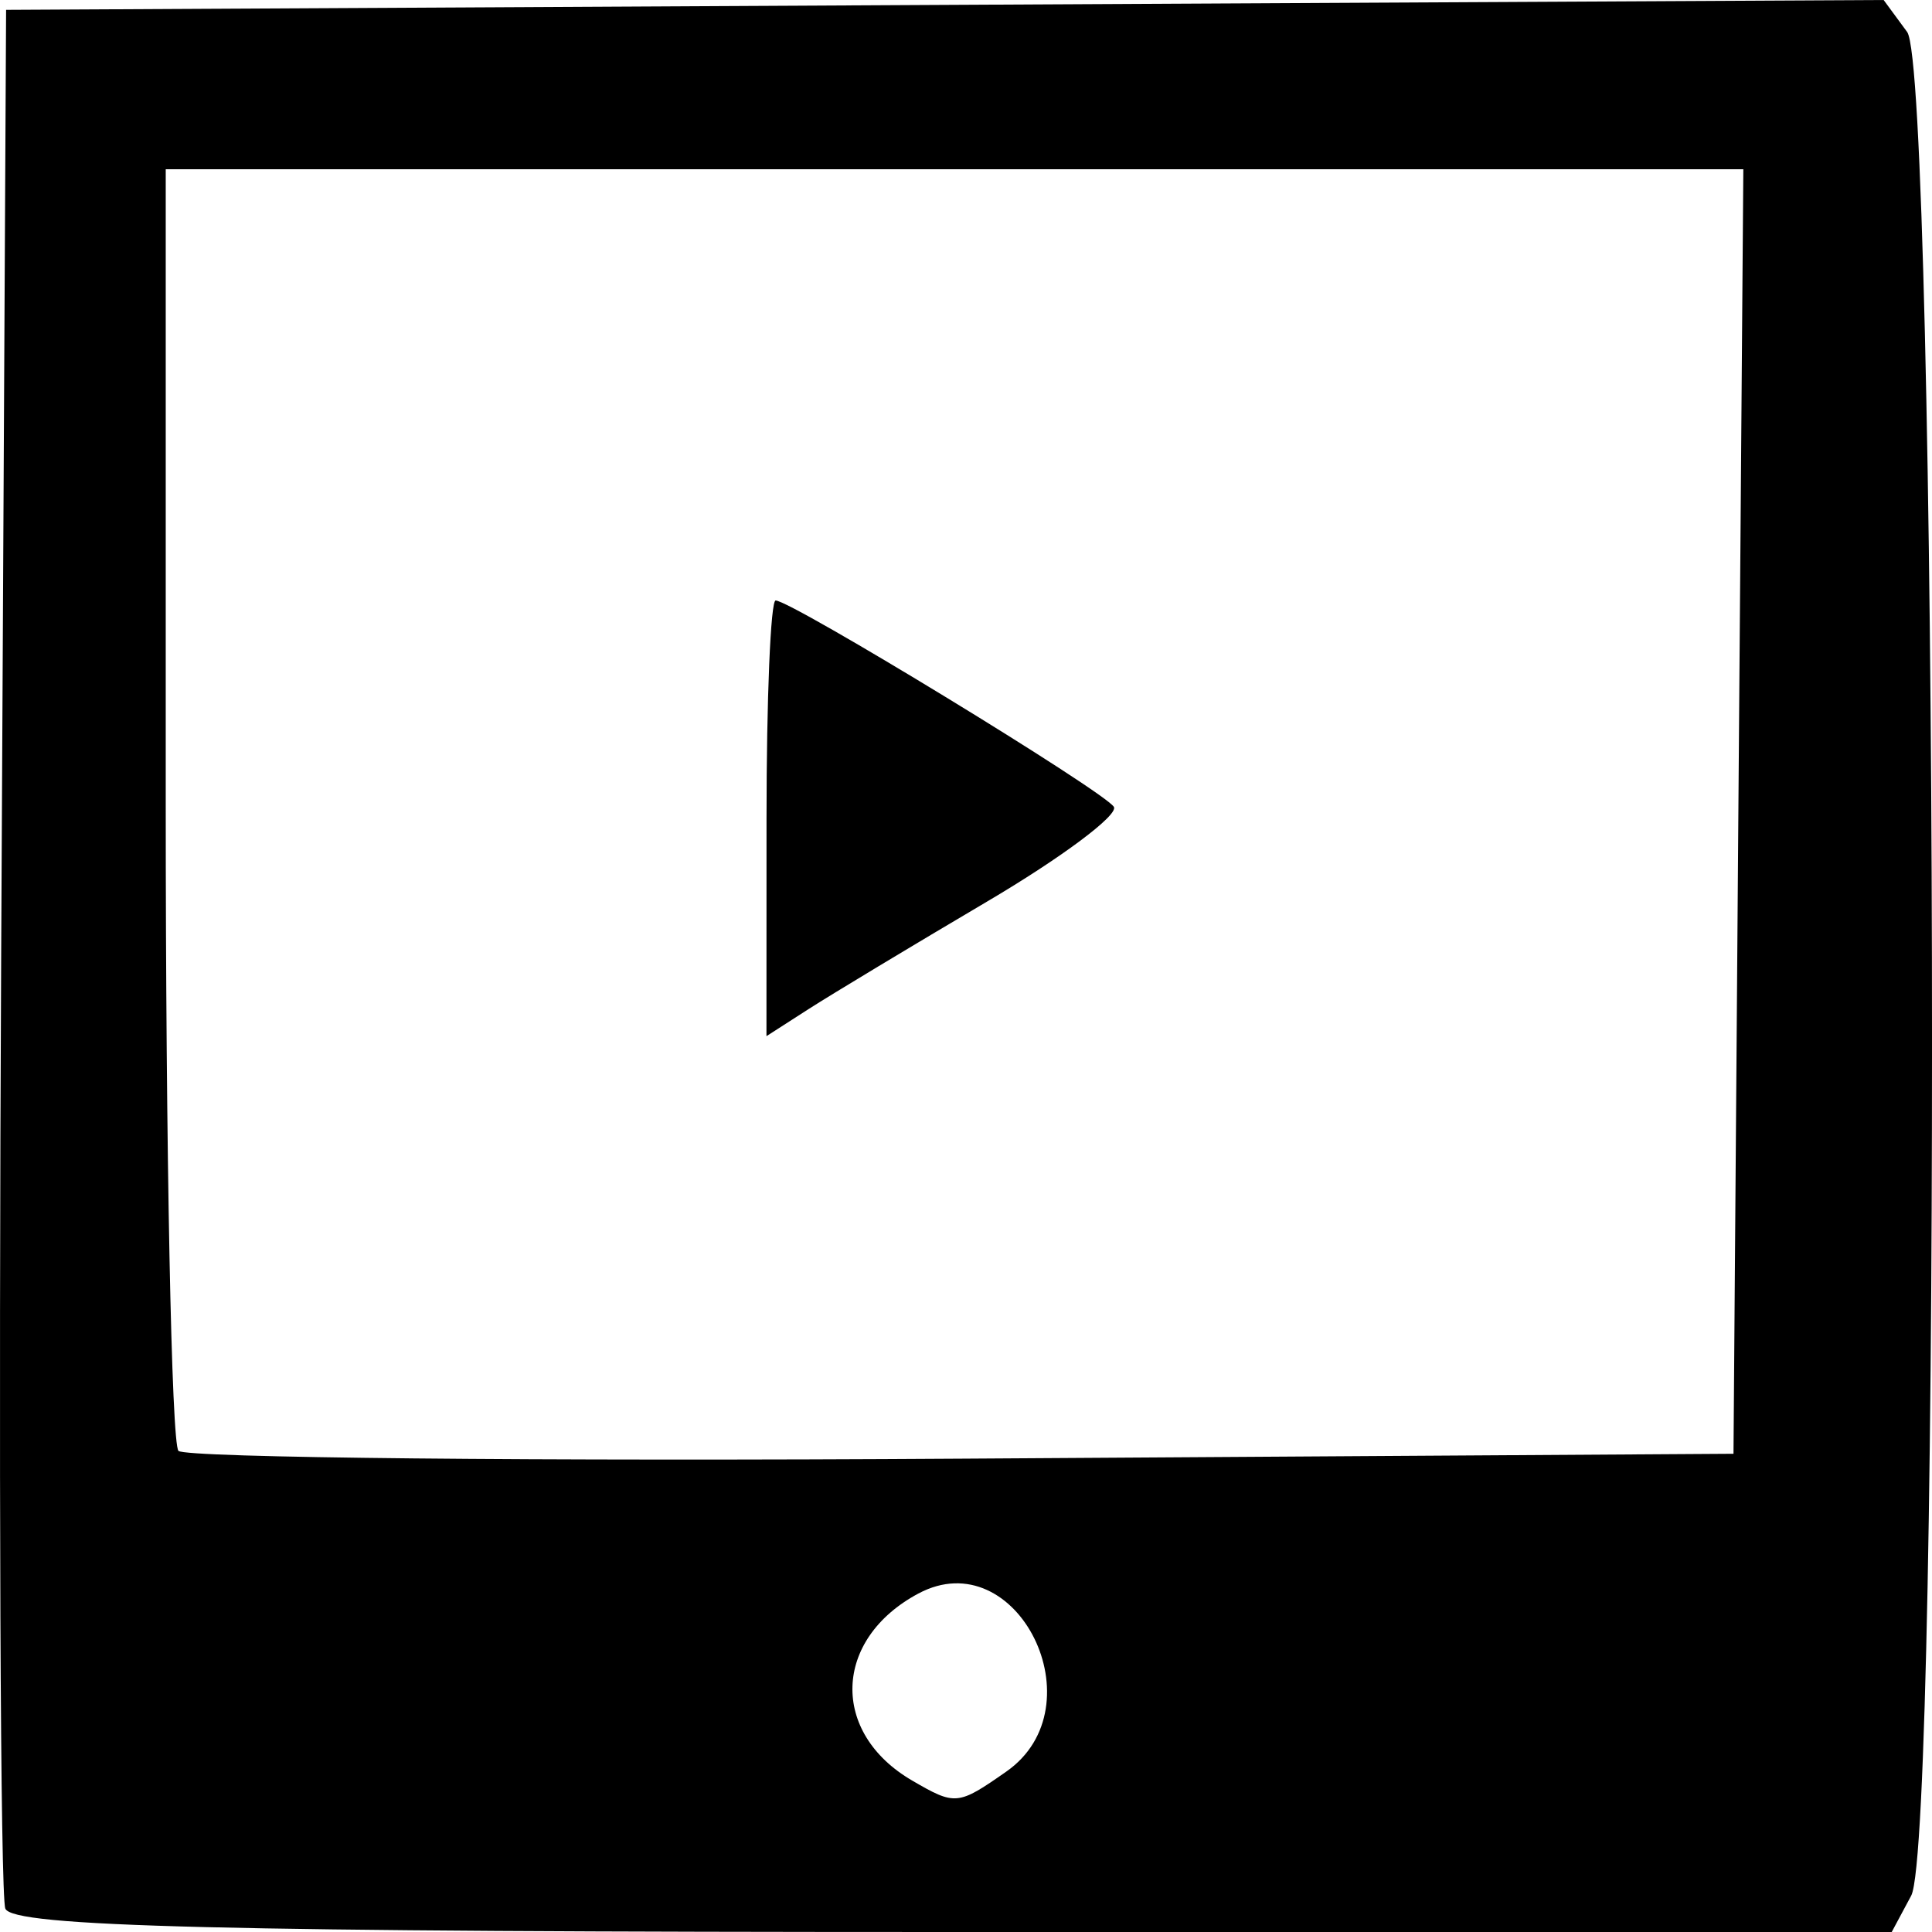
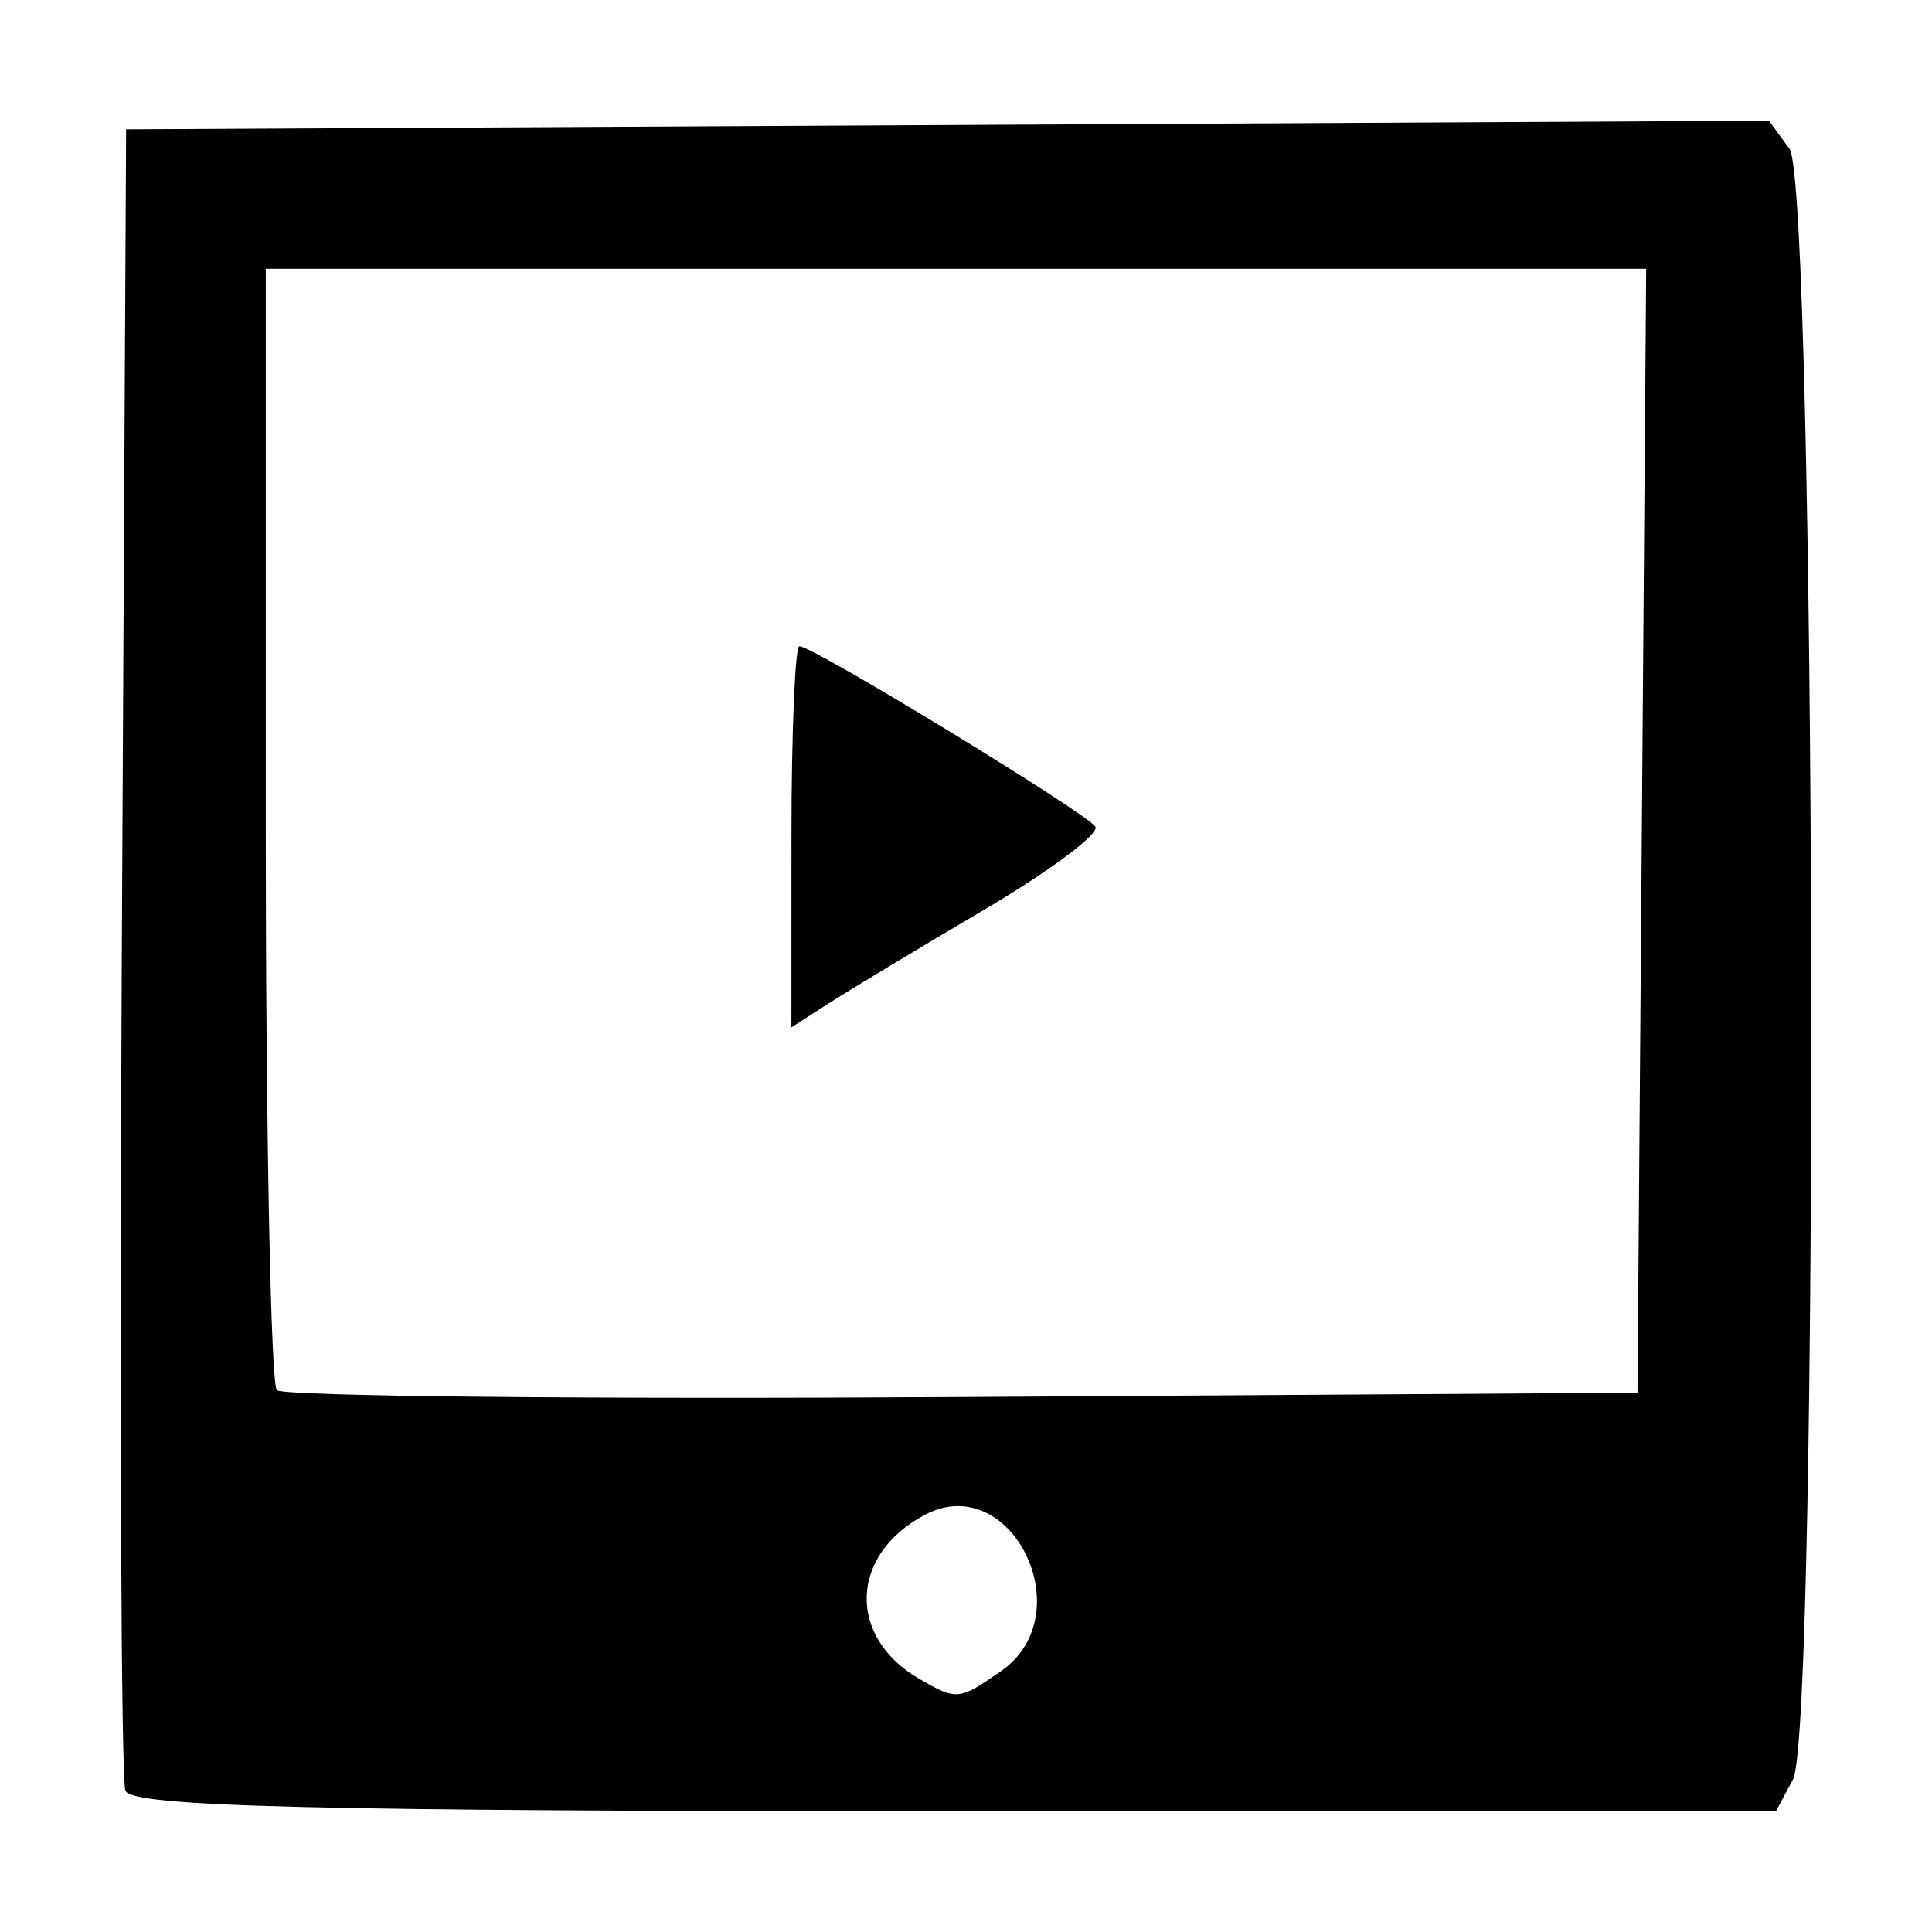
<svg xmlns="http://www.w3.org/2000/svg" version="1.1" id="svg2" width="32" height="32" viewBox="0 0 32 32">
  <defs id="defs6" />
-   <path style="display:inline;fill:#000000;stroke-width:0.311" d="m 0.088,31.612 c -0.082,-0.214 -0.112,-7.377 -0.068,-15.919 L 0.101,0.163 15.65,0.081 31.199,0 31.588,0.529 c 0.505,0.687 0.568,29.935 0.067,30.87 L 31.333,32 H 15.785 C 3.634,32 0.205,31.915 0.088,31.612 Z M 16.669,29.342 c 1.538,-1.076 0.18,-3.823 -1.458,-2.948 -1.413,0.755 -1.464,2.306 -0.102,3.098 0.715,0.416 0.756,0.412 1.56,-0.15 z M 28.793,13.441 28.875,2.803 H 15.81 2.745 v 10.509 c 0,5.78 0.095,10.604 0.211,10.719 0.116,0.116 5.958,0.174 12.983,0.129 l 12.773,-0.081 z m -16.097,0.113 c 0,-1.984 0.068,-3.608 0.151,-3.608 0.26,0 5.445,3.163 5.602,3.418 0.082,0.133 -0.864,0.84 -2.102,1.57 -1.239,0.731 -2.567,1.531 -2.952,1.778 l -0.7,0.45 z" id="path180" />
+   <path style="display:inline;fill:#000000;stroke-width:0.272" d="M 2.077,29.66 C 2.006,29.473 1.979,23.205 2.018,15.731 L 2.089,2.142 15.694,2.071 29.299,2 29.639,2.463 c 0.442,0.601 0.497,26.193 0.058,27.011 L 29.416,30 H 15.812 C 5.179,30 2.179,29.926 2.077,29.66 Z M 16.586,27.674 c 1.346,-0.942 0.157,-3.346 -1.275,-2.58 -1.237,0.661 -1.281,2.017 -0.089,2.711 0.625,0.364 0.662,0.36 1.365,-0.131 z M 27.194,13.761 27.266,4.452 H 15.834 4.402 v 9.195 c 0,5.057 0.083,9.278 0.184,9.379 0.101,0.101 5.214,0.152 11.36,0.113 l 11.176,-0.071 z m -14.085,0.099 c 0,-1.736 0.06,-3.157 0.132,-3.157 0.228,0 4.764,2.767 4.902,2.99 0.072,0.116 -0.756,0.735 -1.84,1.374 -1.084,0.639 -2.246,1.339 -2.583,1.556 l -0.612,0.393 z" id="path180" />
</svg>
